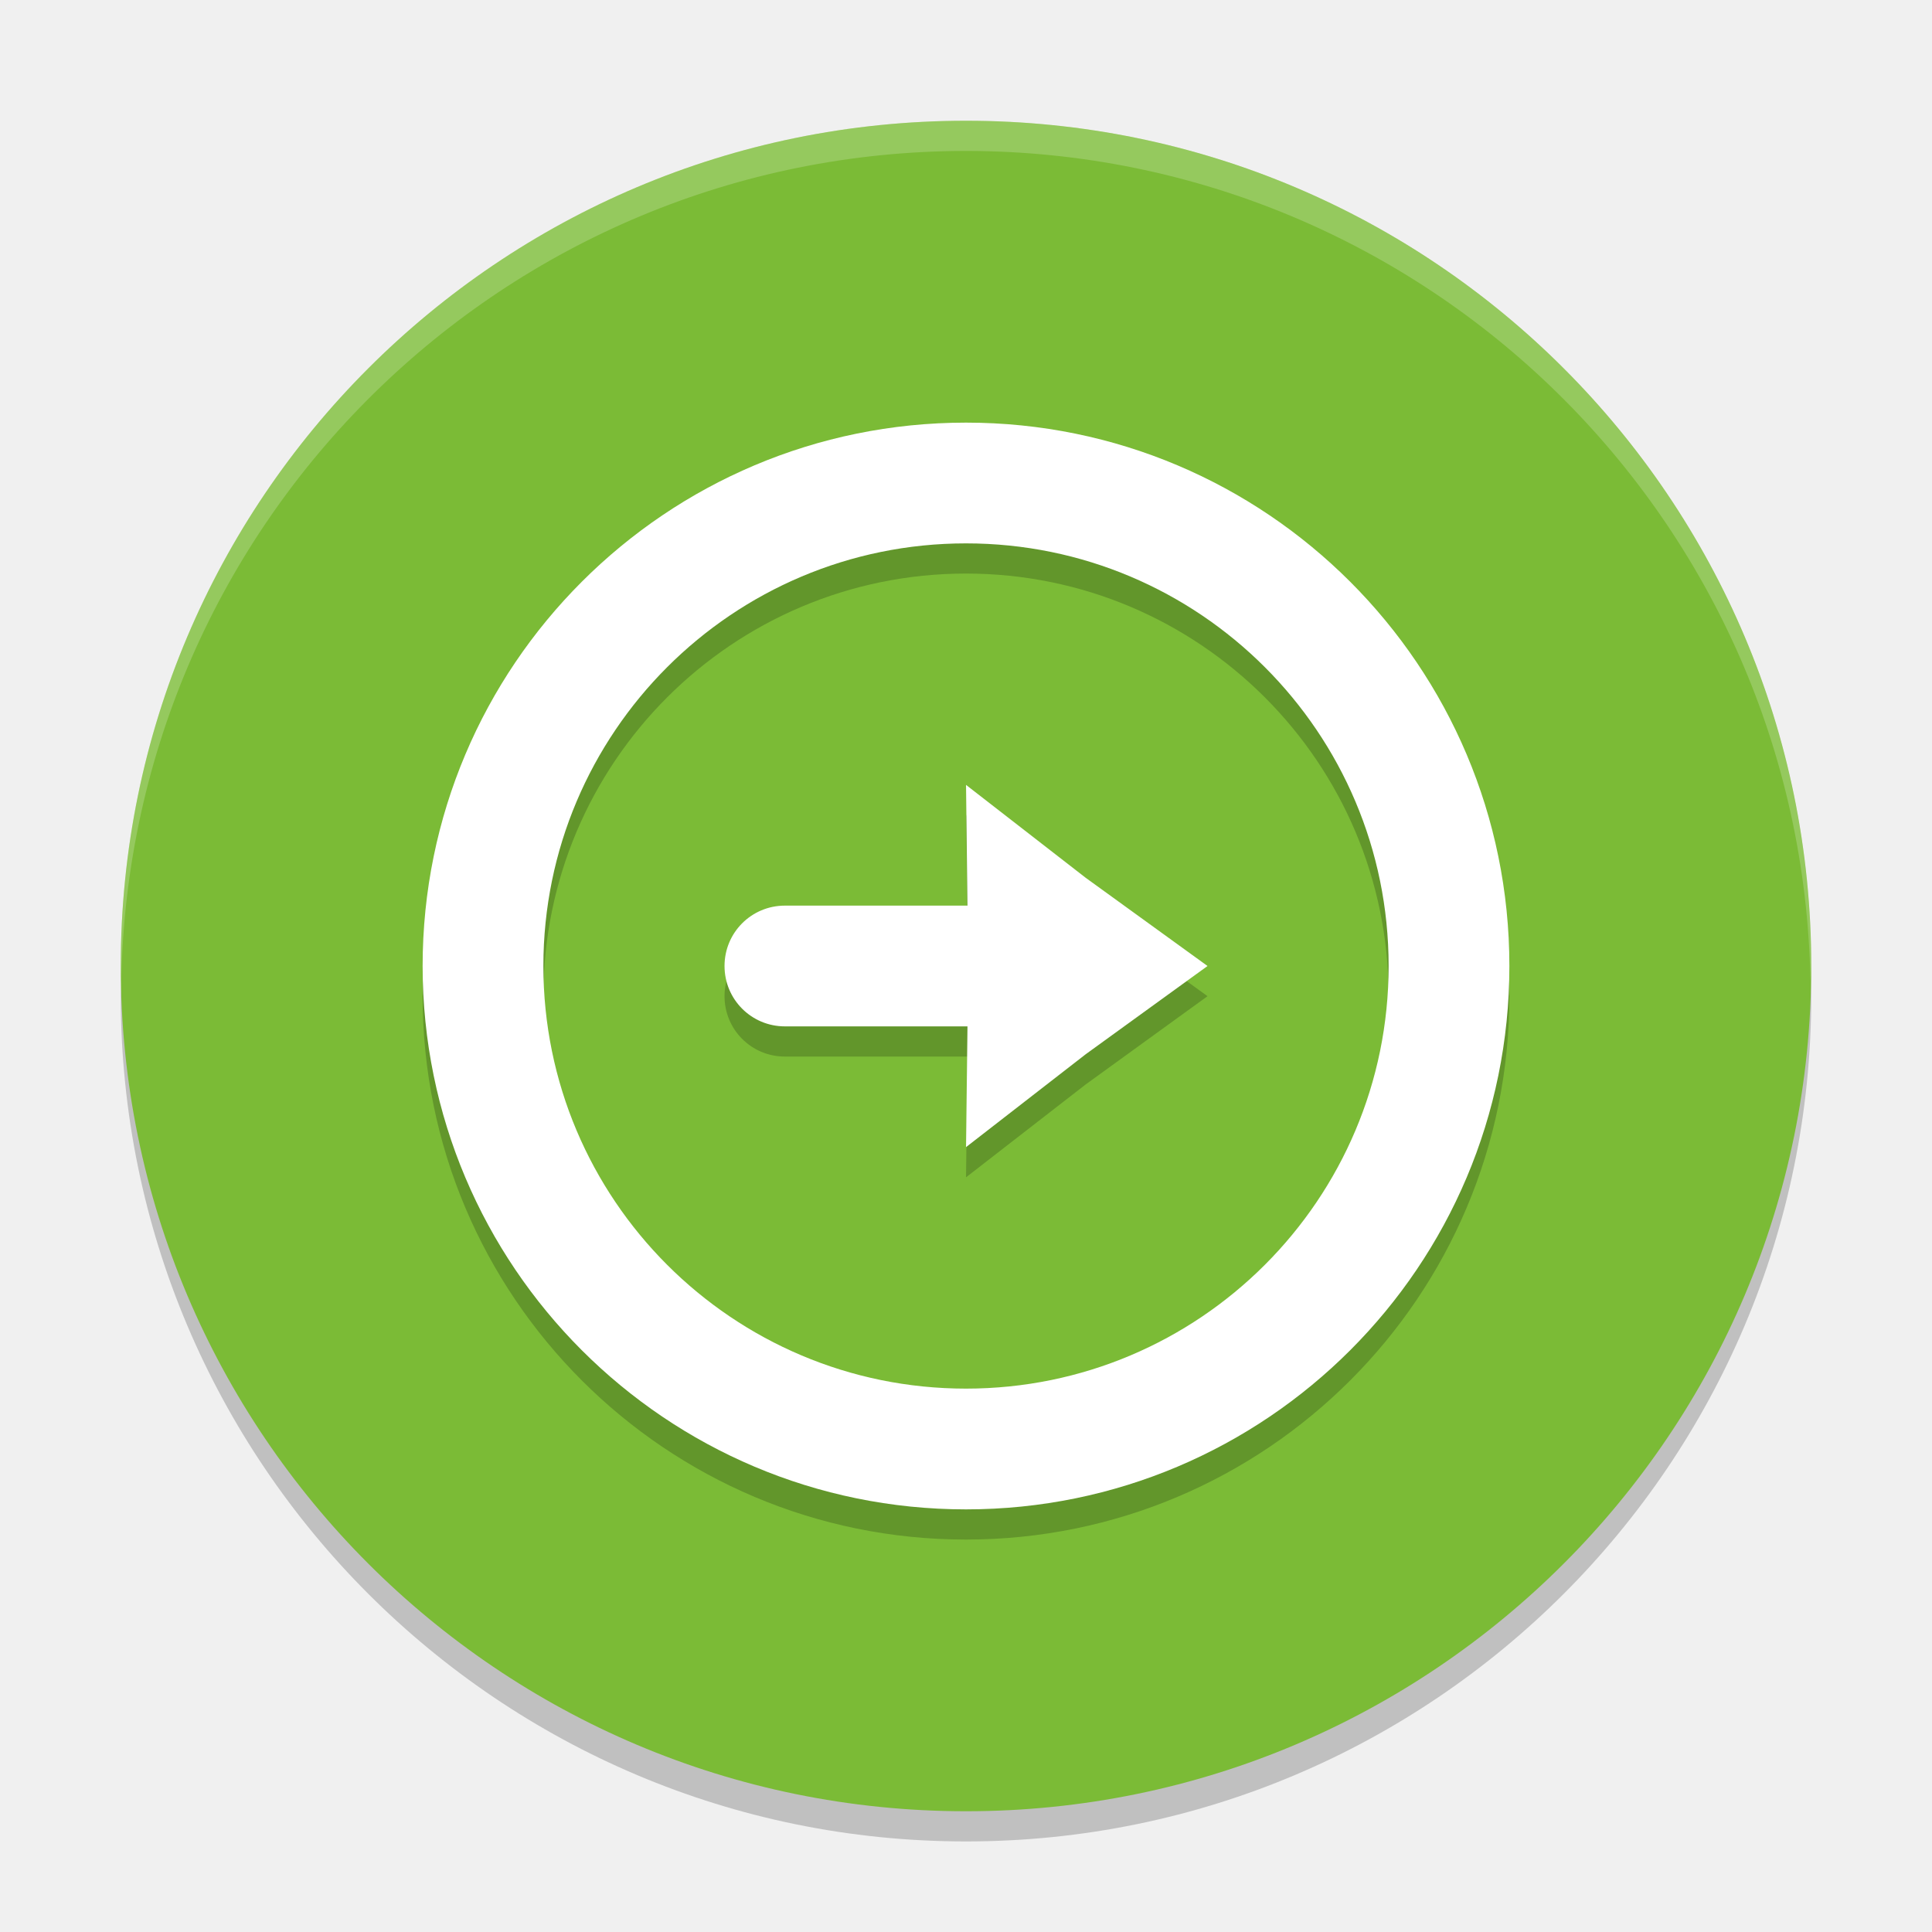
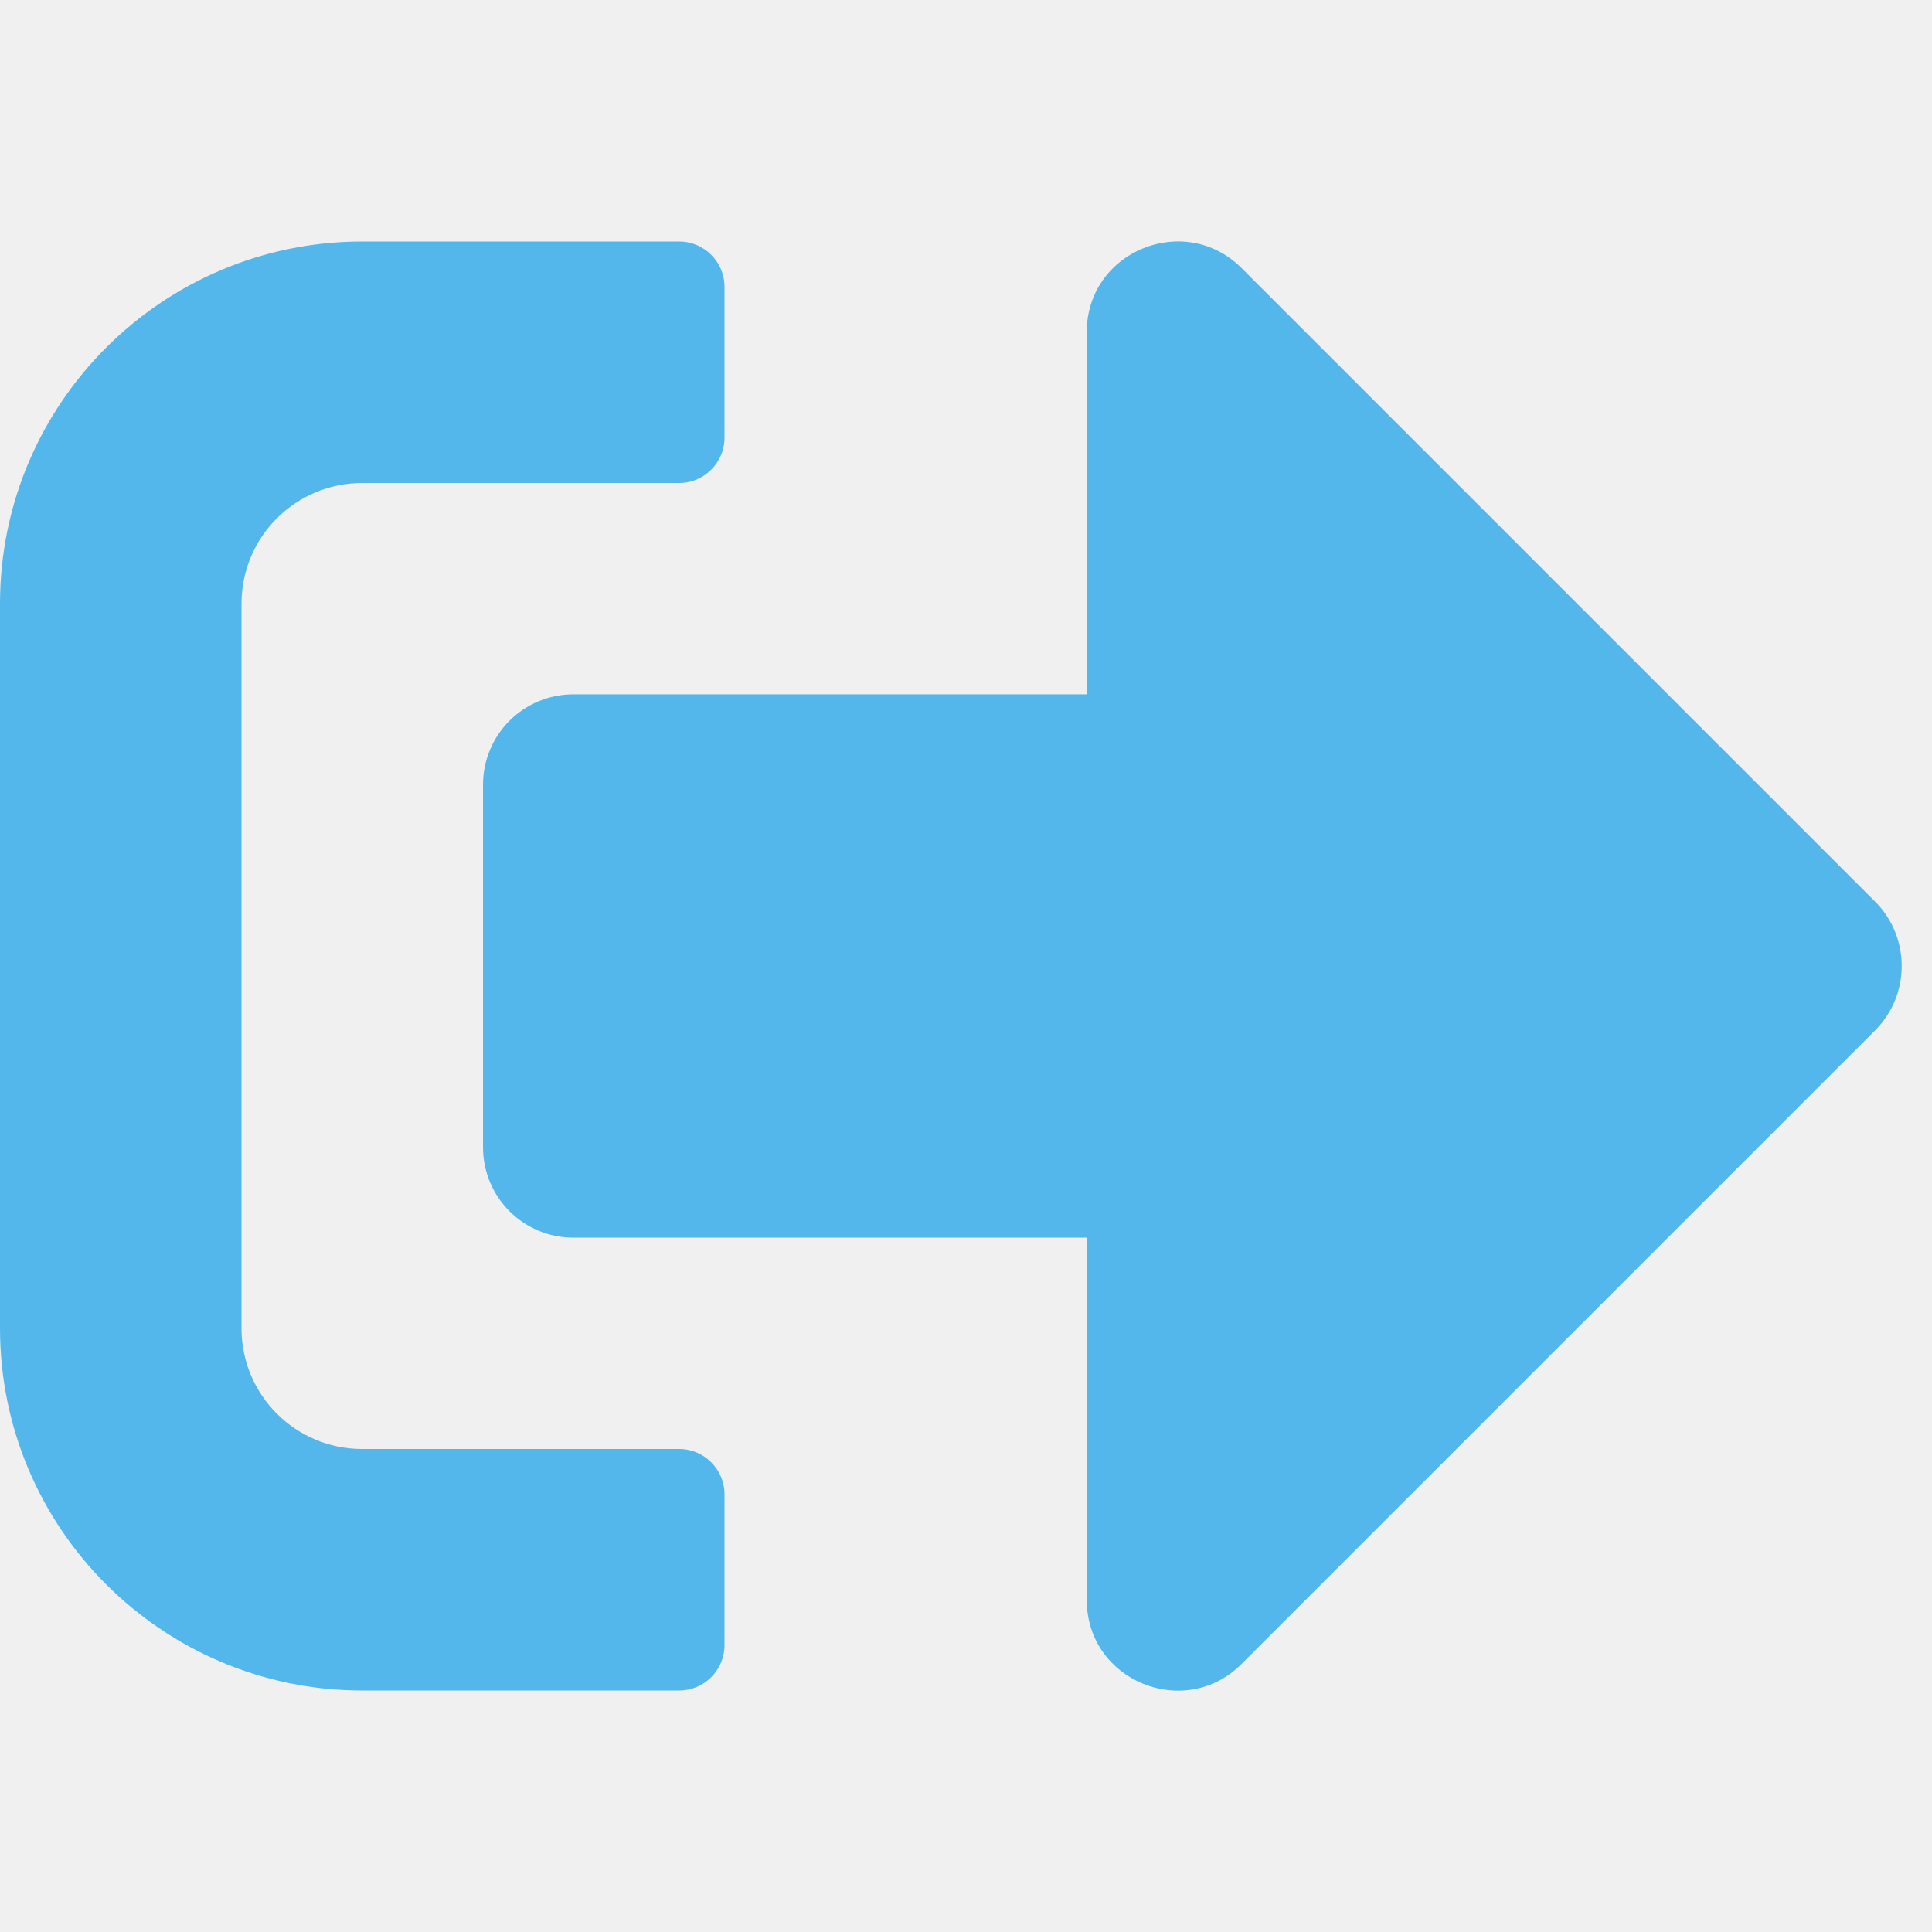
- <svg xmlns="http://www.w3.org/2000/svg" width="64" height="64" version="1">
-   <path style="opacity:0.2" d="M 59.958,31.828 A 28,28 0 0 1 32,59 28,28 0 0 1 4.044,32.172 28,28 0 0 0 4,33 28,28 0 0 0 32,61 28,28 0 0 0 60,33 28,28 0 0 0 59.958,31.828 Z" />
-   <circle style="fill:#7bbb36" cx="32" cy="32" r="28" />
-   <path style="opacity:0.2" d="M 32,15 A 18,18 0 0 1 50,33 18,18 0 0 1 32,51 18,18 0 0 1 14,33 18,18 0 0 1 32,15 Z m 0,4 A 14,14 0 0 0 18,33 14,14 0 0 0 32,47 14,14 0 0 0 46,33 14,14 0 0 0 32,19 Z m 0,8 3.965,3.078 4.036,2.922 -4.034,2.922 -3.966,3.078 0.048,-4 -6.048,0 c -1.108,0 -2,-0.892 -2,-2 0,-1.108 0.892,-2 2,-2 l 6.047,0 -0.047,-4 z" />
-   <path style="fill:#ffffff" d="M 32,14 A 18,18 0 0 1 50,32 18,18 0 0 1 32,50 18,18 0 0 1 14,32 18,18 0 0 1 32,14 Z m 0,4 A 14,14 0 0 0 18,32 14,14 0 0 0 32,46 14,14 0 0 0 46,32 14,14 0 0 0 32,18 Z m 0,8 3.965,3.078 4.036,2.922 -4.034,2.922 -3.966,3.078 0.048,-4 -6.048,0 c -1.108,0 -2,-0.892 -2,-2 0,-1.108 0.892,-2 2,-2 l 6.047,0 -0.047,-4 z" />
-   <path style="opacity:0.2;fill:#ffffff" d="M 31.998 4 A 28 28 0 0 0 4 32 A 28 28 0 0 0 4.018 32.492 A 28 28 0 0 1 31.998 5 L 32 5 A 28 28 0 0 1 59.973 32.5 A 28 28 0 0 0 59.998 32 A 28 28 0 0 0 32 4 L 31.998 4 z" />
+ <svg xmlns="http://www.w3.org/2000/svg" aria-hidden="true" focusable="false" data-prefix="fas" data-icon="sign-out-alt" role="img" viewBox="0 0 512 512" class="svg-inline--fa fa-sign-out-alt fa-w-16 fa-9x">
+   <path color="#53b7ec" fill="#53b7ec" d="M497 273L329 441c-15 15-41 4.5-41-17v-96H152c-13.3 0-24-10.7-24-24v-96c0-13.3 10.7-24 24-24h136V88c0-21.4 25.9-32 41-17l168 168c9.3 9.4 9.3 24.6 0 34zM192 436v-40c0-6.6-5.4-12-12-12H96c-17.7 0-32-14.3-32-32V160c0-17.7 14.3-32 32-32h84c6.6 0 12-5.4 12-12V76c0-6.6-5.4-12-12-12H96c-53 0-96 43-96 96v192c0 53 43 96 96 96h84c6.6 0 12-5.4 12-12z" class="" />
</svg>
